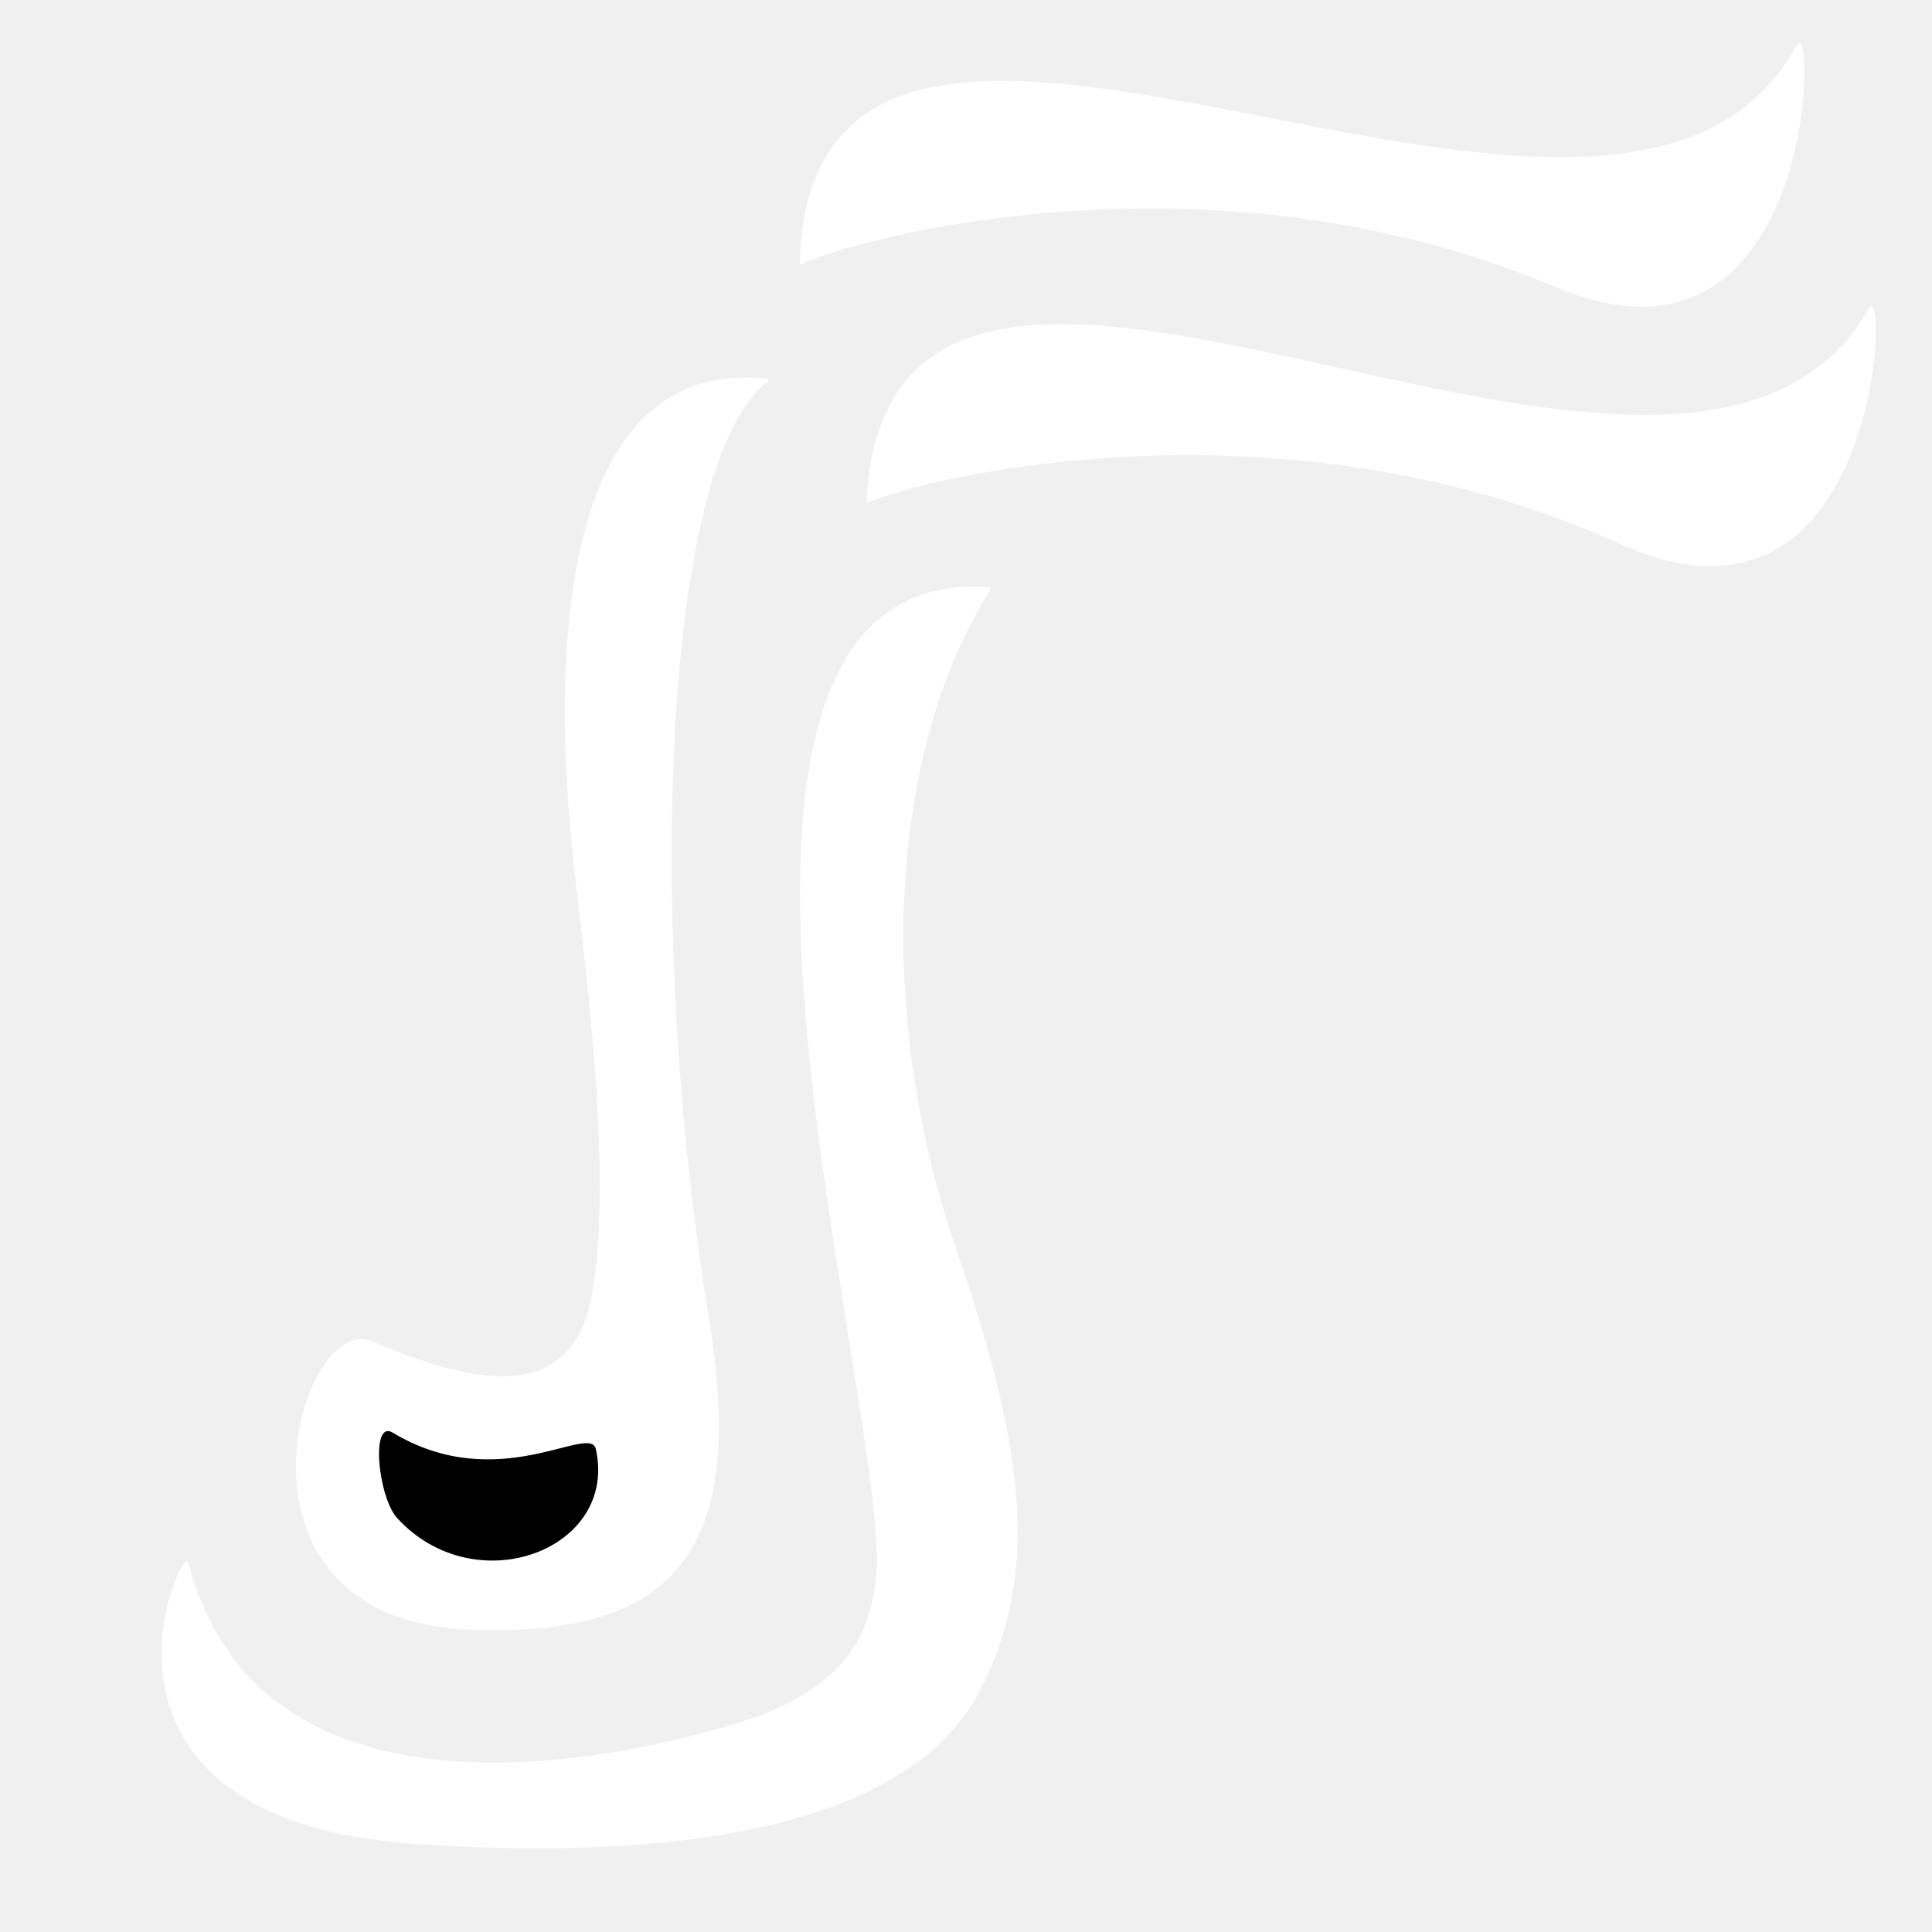
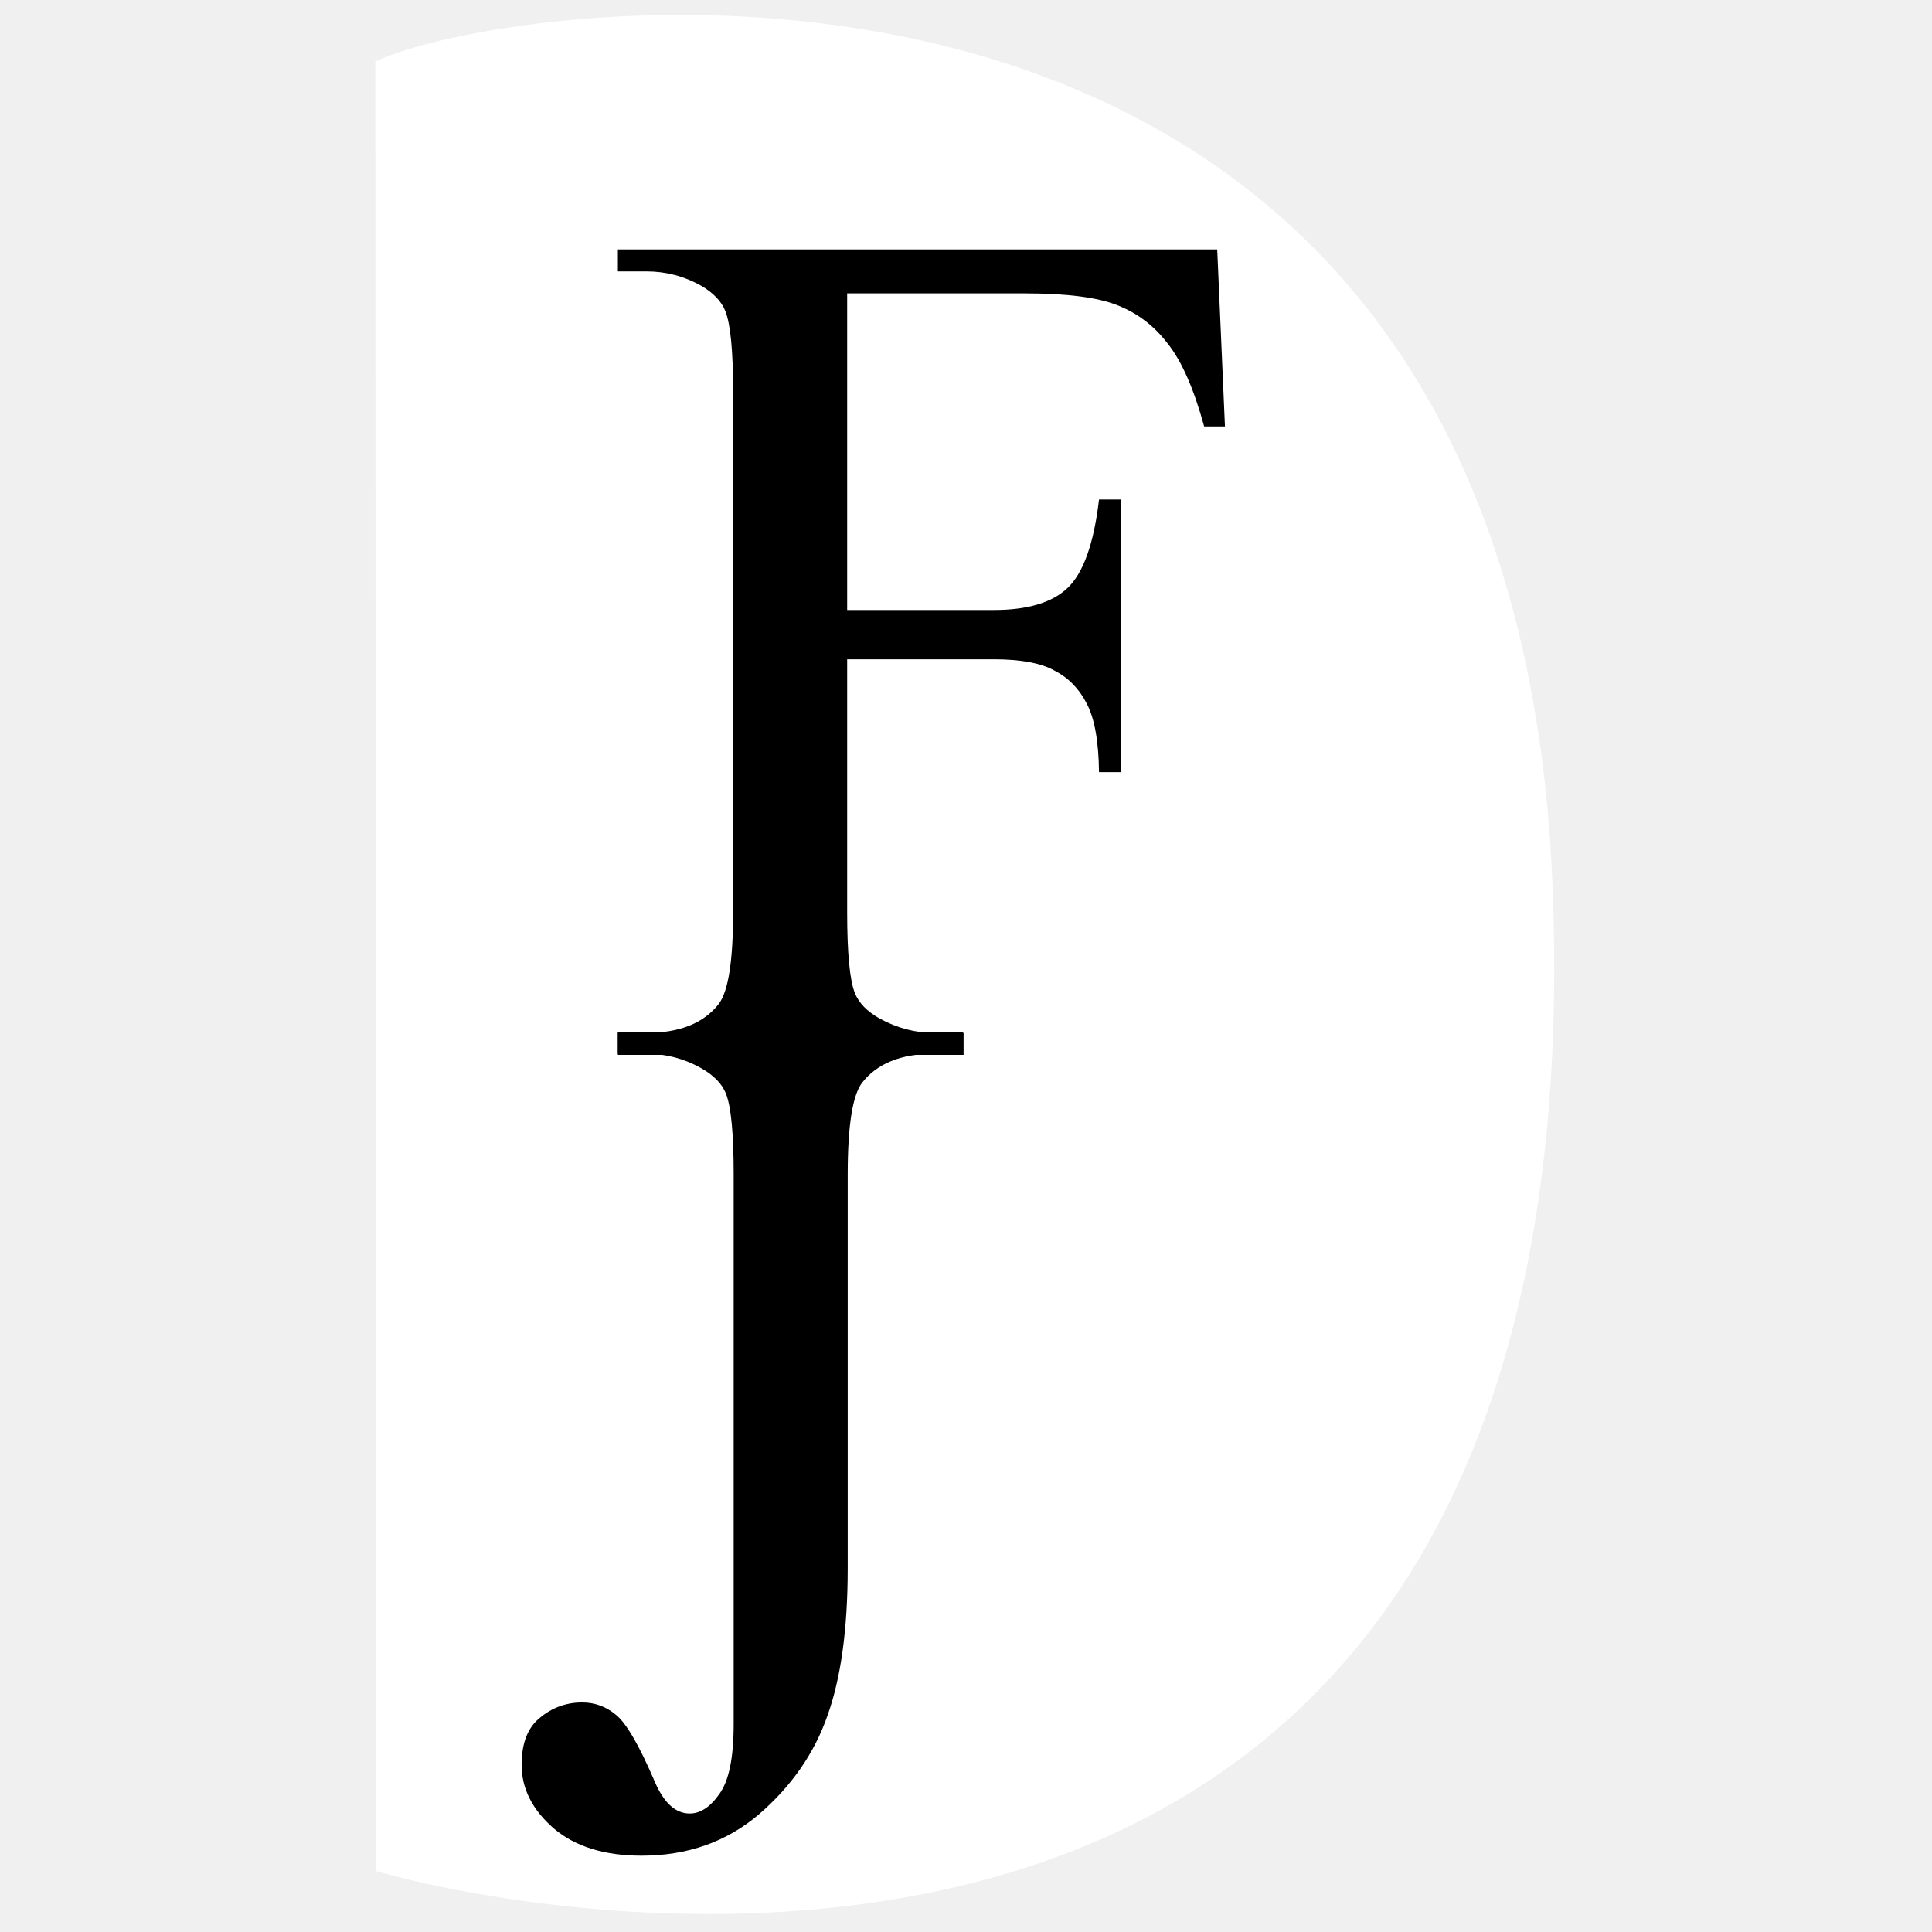
- <svg xmlns="http://www.w3.org/2000/svg" viewBox="0 0 150 150" width="150px" height="150px">
-   <defs />
-   <g transform="matrix(1.307975, 0, 0, 1.307975, -43.25495, -28.38988)">
-     <g transform="matrix(1.458634, 0, 0, 1.458634, -41.435, -67.88137)">
-       <path d="M 85.907 61.064 C 86.941 42.951 118.982 66.699 126.682 53.306 C 127.545 51.805 127.151 67.658 116.594 62.882 C 102.575 56.539 87.959 60.278 86.054 61.165 C 85.863 61.254 85.907 61.064 85.907 61.064 Z " style="stroke: black; fill: rgb(255, 255, 255); stroke-width: 0px;" transform="matrix(1, 0, 0, 1, 0.4376544, 20.67823)" />
-       <path d="M 84.938 23.735 C 68.129 22.131 72.123 52.609 72.724 57.7 C 73.791 66.747 74.808 77.08 73.622 83.537 C 72.219 91.182 64.909 88.833 59.311 86.48 C 54.5 84.458 48.771 104.585 65.676 105.278 C 79.78 105.856 83.63 99.396 81.261 84.968 C 77.219 60.347 78.07 29.488 85.029 23.999 C 85.306 23.78 84.938 23.735 84.938 23.735 Z " style="stroke: black; fill: rgb(255, 255, 255); stroke-width: 0px;" transform="matrix(0.6244377, 0, 0, 0.6244377, 29.18263, 61.99959)" />
-       <path d="M 75.326 120.387 C 75.087 119.319 71.357 122.309 67.061 119.719 C 66.145 119.167 66.466 122.35 67.242 123.197 C 70.419 126.667 76.242 124.491 75.326 120.387 Z " style="stroke: black; fill: rgb(0, 0, 0); stroke-width: 0px;" />
-       <path d="M 84.451 72.047 C 85.026 53.914 117.657 76.842 125.016 63.259 C 125.841 61.737 125.848 77.595 115.173 73.087 C 100.999 67.102 86.482 71.209 84.6 72.144 C 84.411 72.238 84.451 72.047 84.451 72.047 Z " style="stroke: black; fill: rgb(255, 255, 255); stroke-width: 0px;" transform="matrix(1, 0, 0, 1, -0.824798, 0)" />
-       <path d="M 91.25 85.296 C 76.816 84.486 87.477 119.041 86.715 125.737 C 86.474 127.854 85.553 129.818 82.2 131.155 C 80.596 131.794 62.136 137.849 58.77 125.073 C 58.722 124.892 58.628 124.934 58.56 125.041 C 57.347 126.937 55.362 135.568 67.908 136.45 C 76.855 137.078 87.96 136.377 91.055 130.032 C 93.259 125.515 92.924 120.774 90.037 112.394 C 86.464 102.024 87.505 91.554 91.335 85.501 C 91.466 85.294 91.25 85.296 91.25 85.296 Z " style="stroke: black; fill: rgb(255, 255, 255); stroke-width: 0px;" transform="matrix(1, 0, 0, 1, 0.00001503988, 0.0003364243)" />
-     </g>
-   </g>
+ <svg xmlns="http://www.w3.org/2000/svg" height="76px" width="76px" viewBox="0 0 500 500">
+   <path fill="#FFF" d="M97.13 15.89l.215 468.35c54.486 15.572 315.946 58.28 304.527-253.25-9.794-267.183-265.72-233.203-304.74-215.1z" />
+   <path d="M159.894 272.722v-5.688h89.315v5.688h-7.533q-12.76 0-18.6 7.532-3.69 4.92-3.69 23.674v101.92q0 23.52-5.227 38.125-5.073 14.604-17.68 25.518-12.604 10.762-30.437 10.762-14.45 0-22.75-7.07-8.302-7.227-8.302-16.45 0-7.533 3.844-11.376 5.073-4.765 11.837-4.765 4.92 0 8.763 3.23 3.997 3.227 9.992 17.216 3.536 8.3 9.07 8.3 4.15 0 7.687-5.072 3.69-5.073 3.69-17.986v-142.35q0-15.834-2-20.907-1.537-3.842-6.456-6.61-6.61-3.688-13.99-3.688h-7.532z" font-size="66" font-family="Times New Roman" word-spacing="0" />
+   <path d="M219.245 75.923v81.937h37.97q13.067 0 19.062-5.688 6.15-5.842 8.148-22.906h5.688v70.56h-5.688q-.154-12.144-3.23-17.83-2.92-5.69-8.3-8.456-5.226-2.92-15.68-2.92h-37.97v65.486q0 15.834 1.998 20.907 1.538 3.843 6.457 6.61 6.764 3.69 14.143 3.69h7.532V273h-89.47v-5.687h7.38q12.913 0 18.755-7.533 3.69-4.92 3.69-23.674V101.442q0-15.834-2-20.907-1.536-3.843-6.302-6.61-6.61-3.69-14.143-3.69h-7.38V64.55h155.11l2 45.81h-5.38q-3.998-14.604-9.378-21.368-5.227-6.918-13.067-9.992-7.686-3.075-23.98-3.075h-45.965z" font-size="66" font-family="Times New Roman" word-spacing="0" />
</svg>
